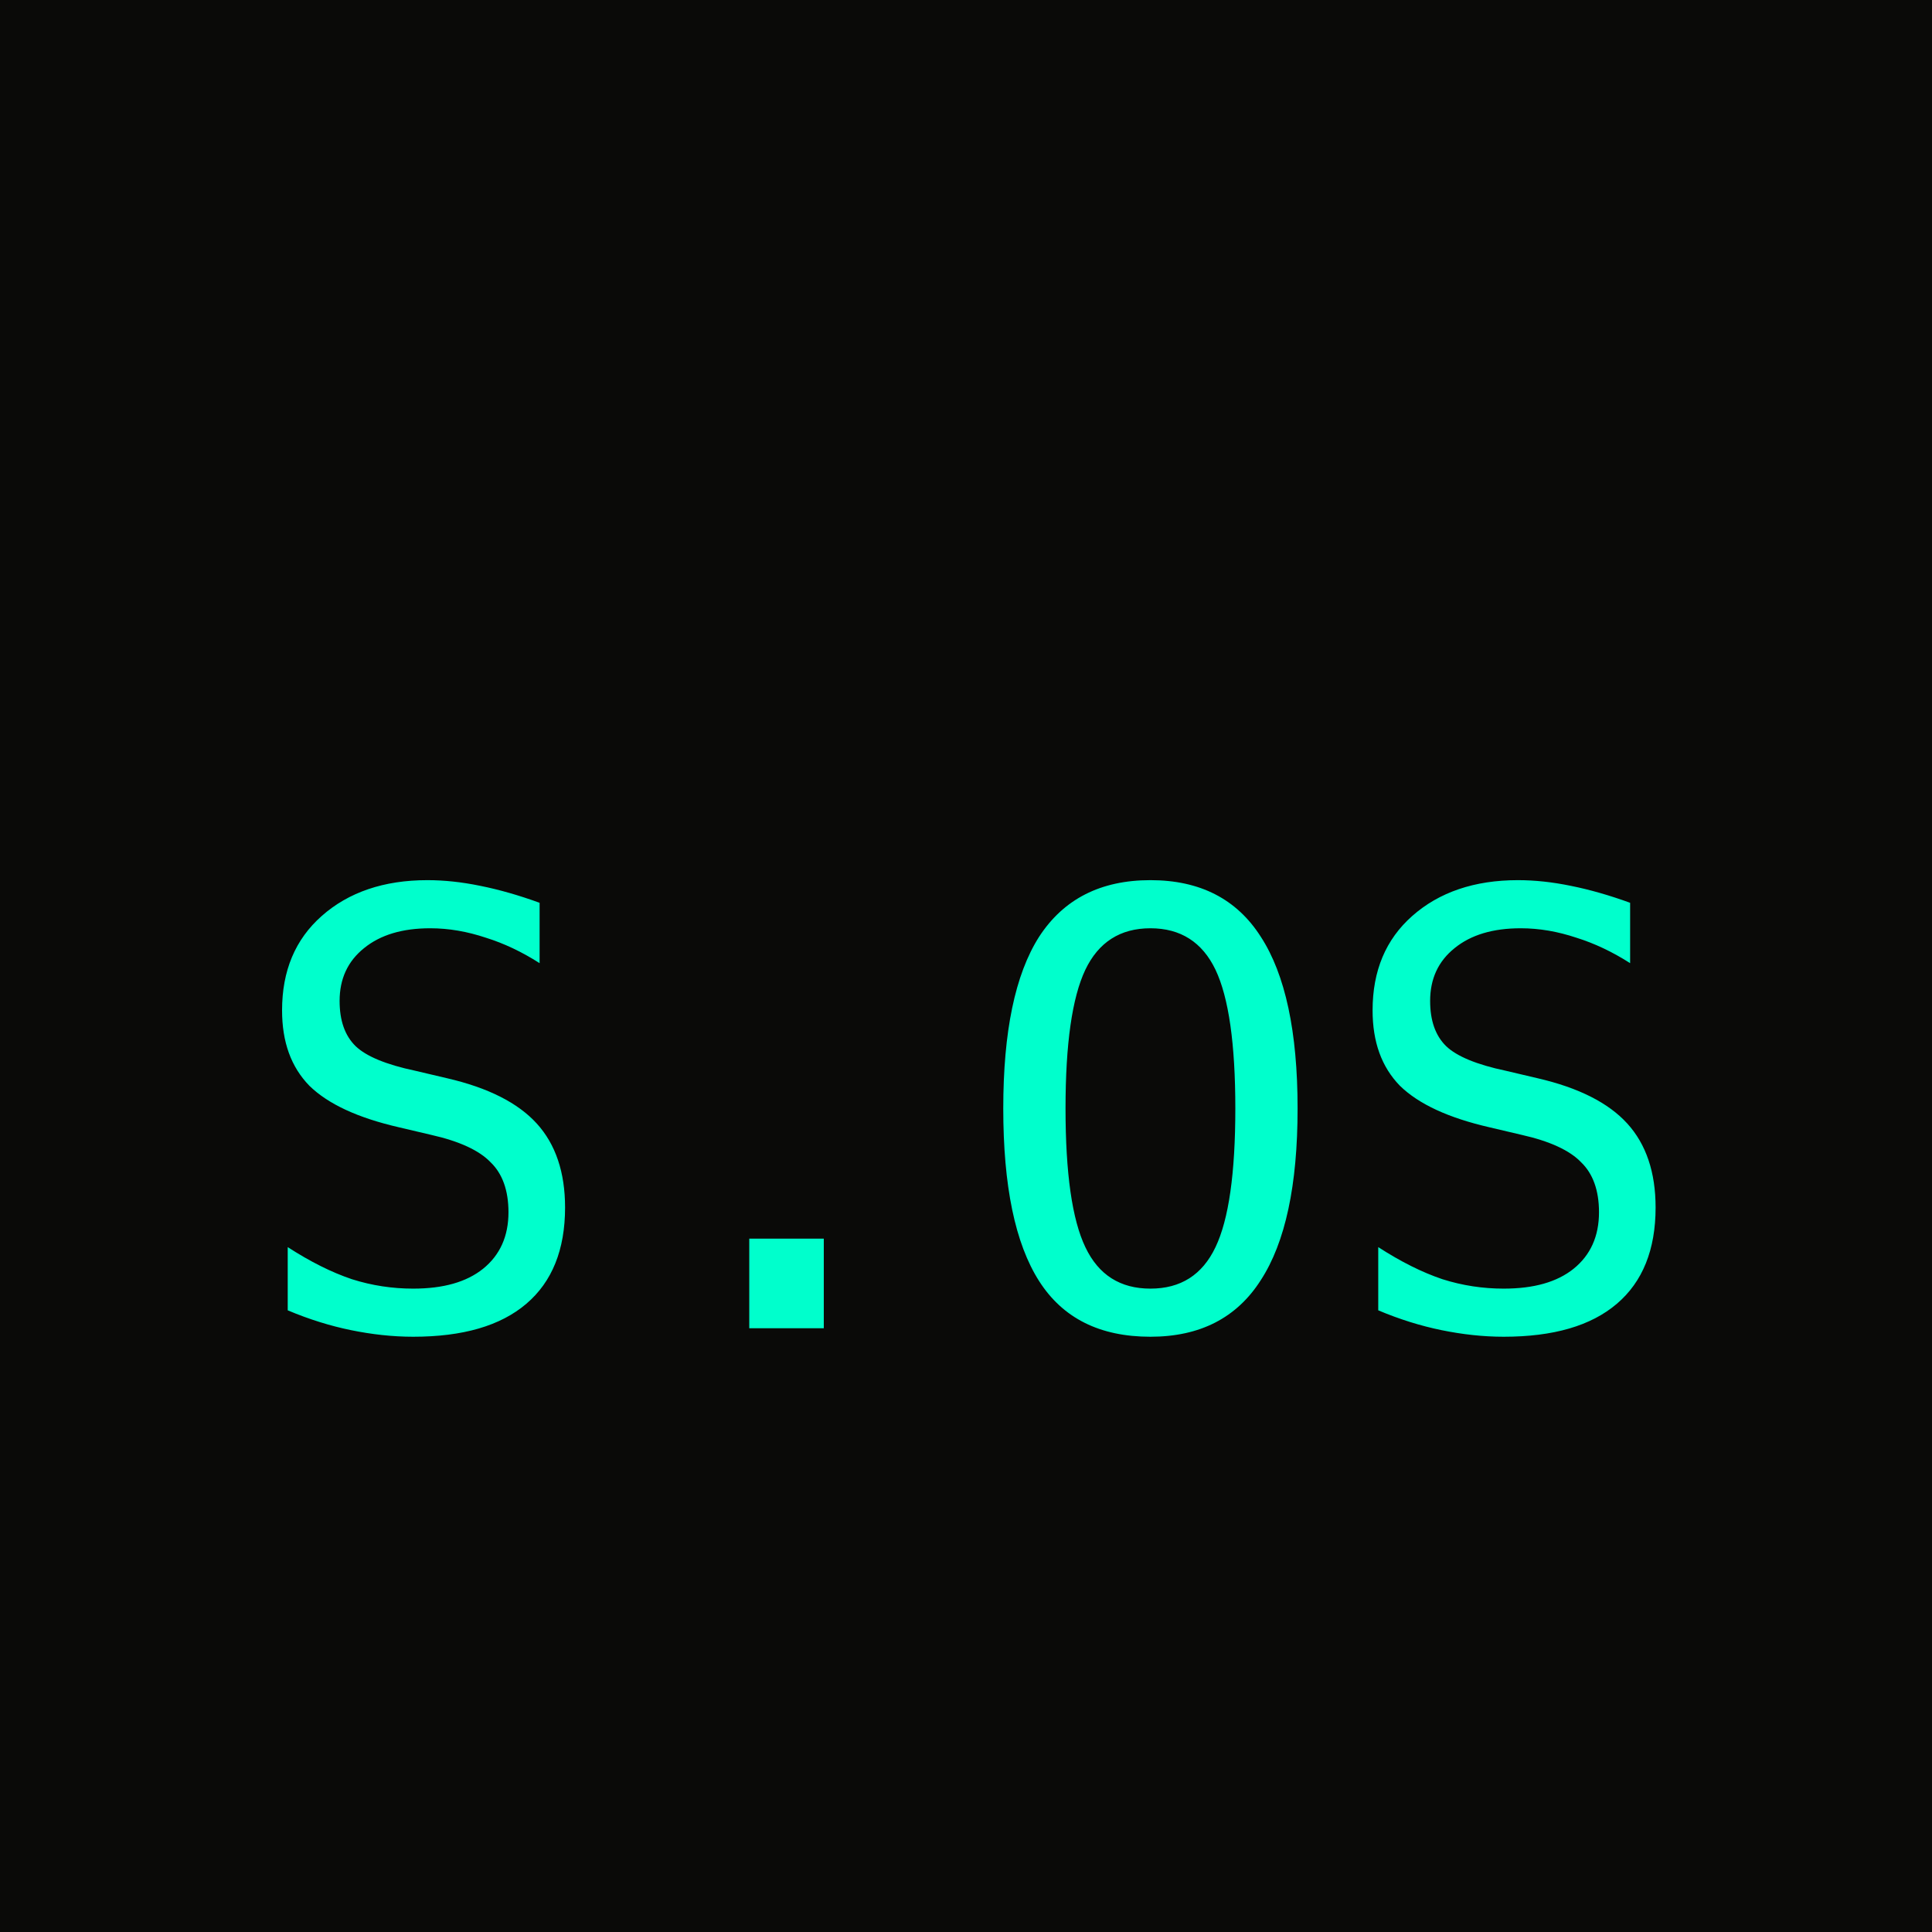
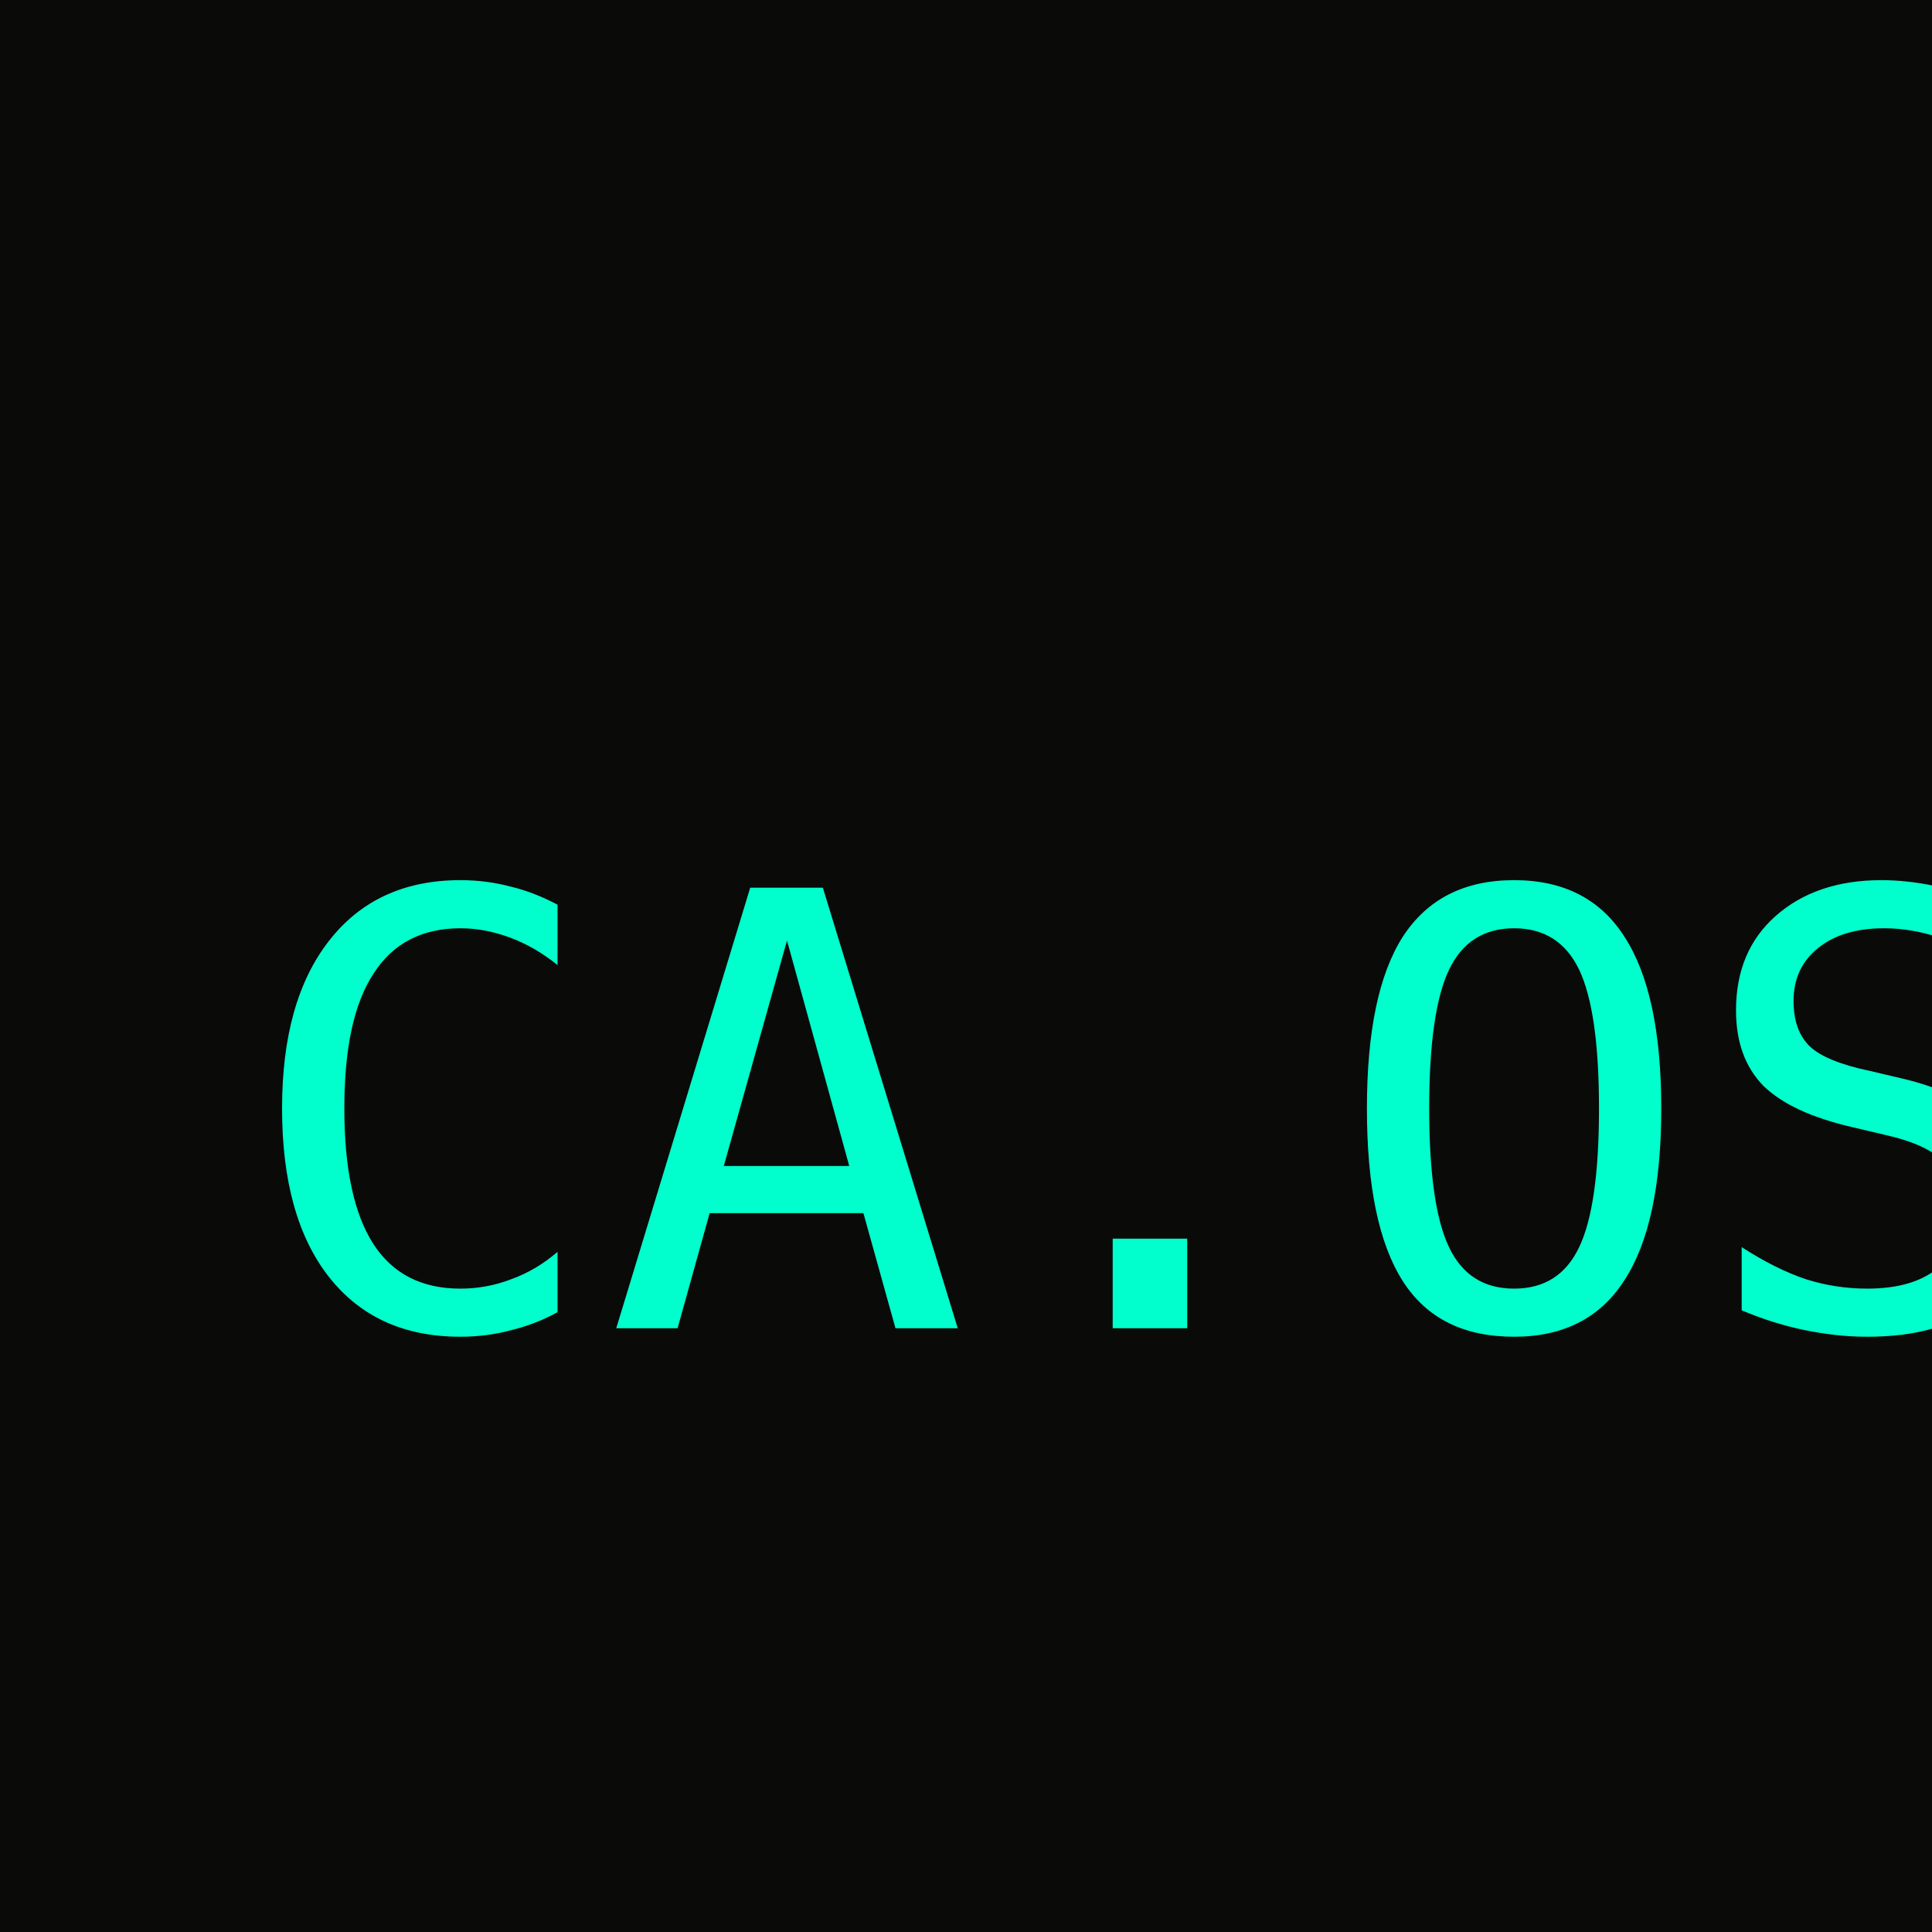
<svg xmlns="http://www.w3.org/2000/svg" viewBox="0 0 32 32" fill="none">
  <rect width="32" height="32" fill="#0A0A08" />
-   <text x="4" y="22" font-family="monospace" font-size="10" fill="#00FFCC">S.OS</text>
+   <text x="4" y="22" font-family="monospace" font-size="10" fill="#00FFCC">CA.OS</text>
</svg>
